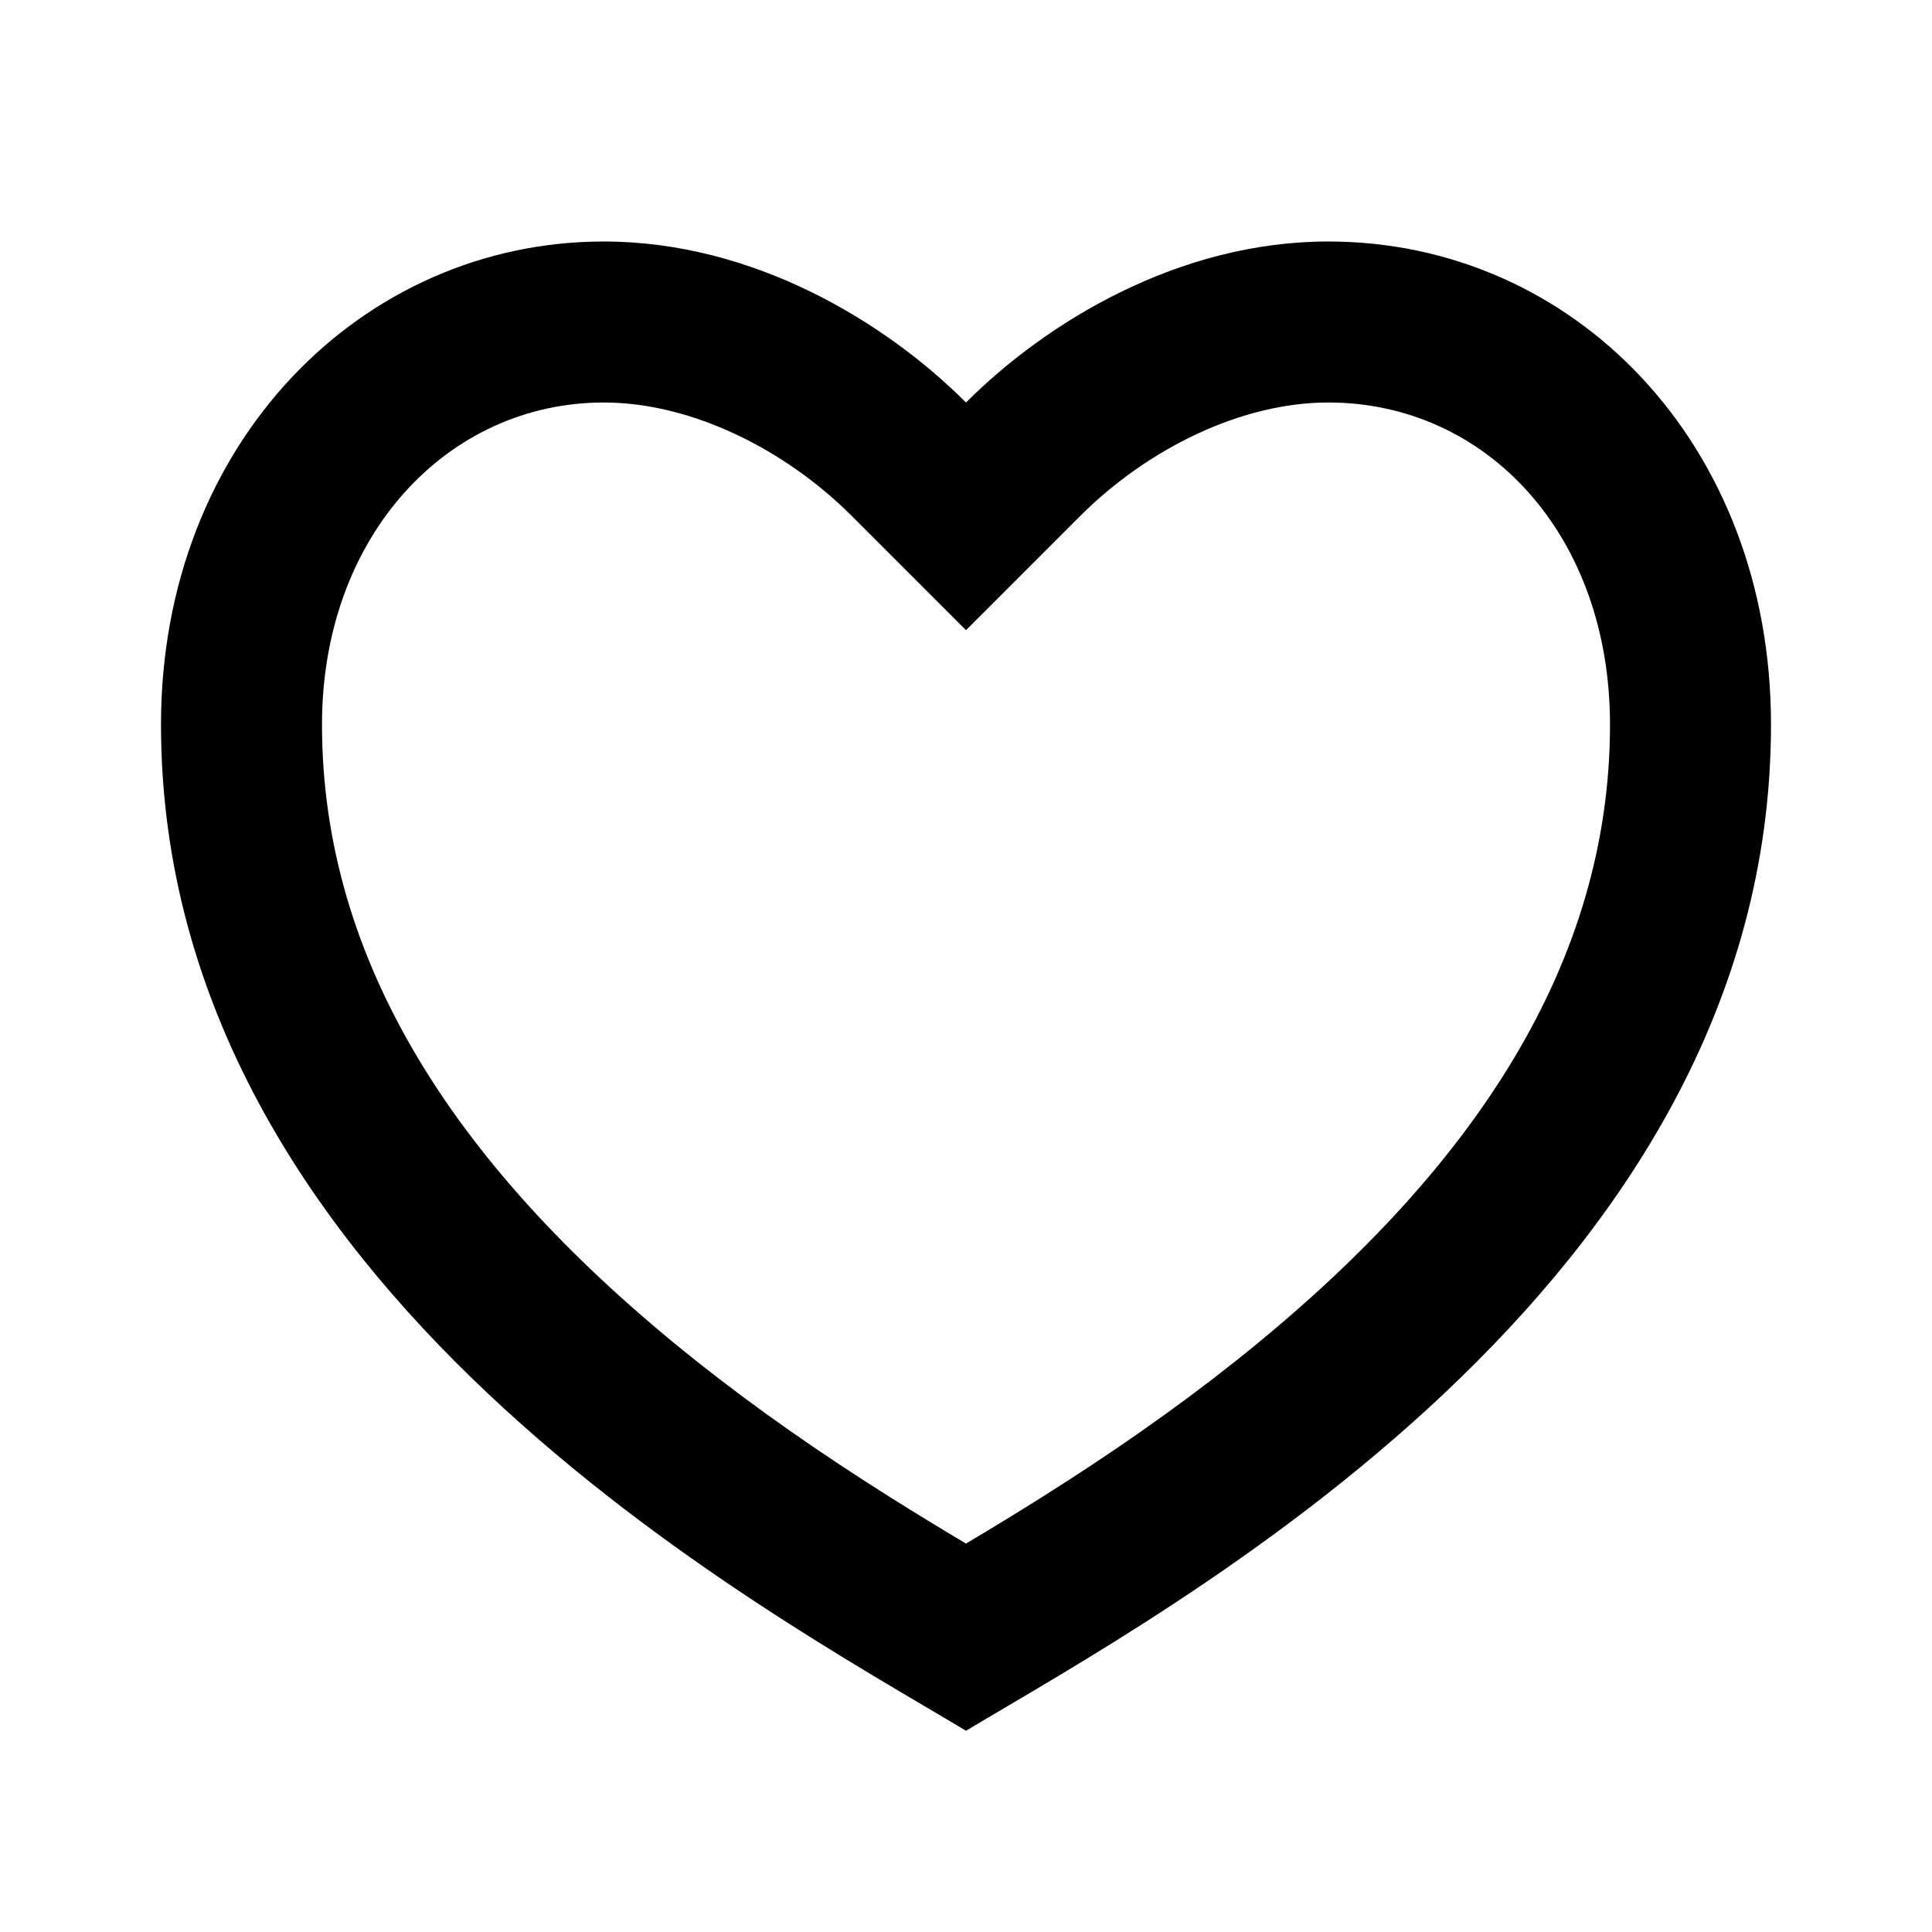
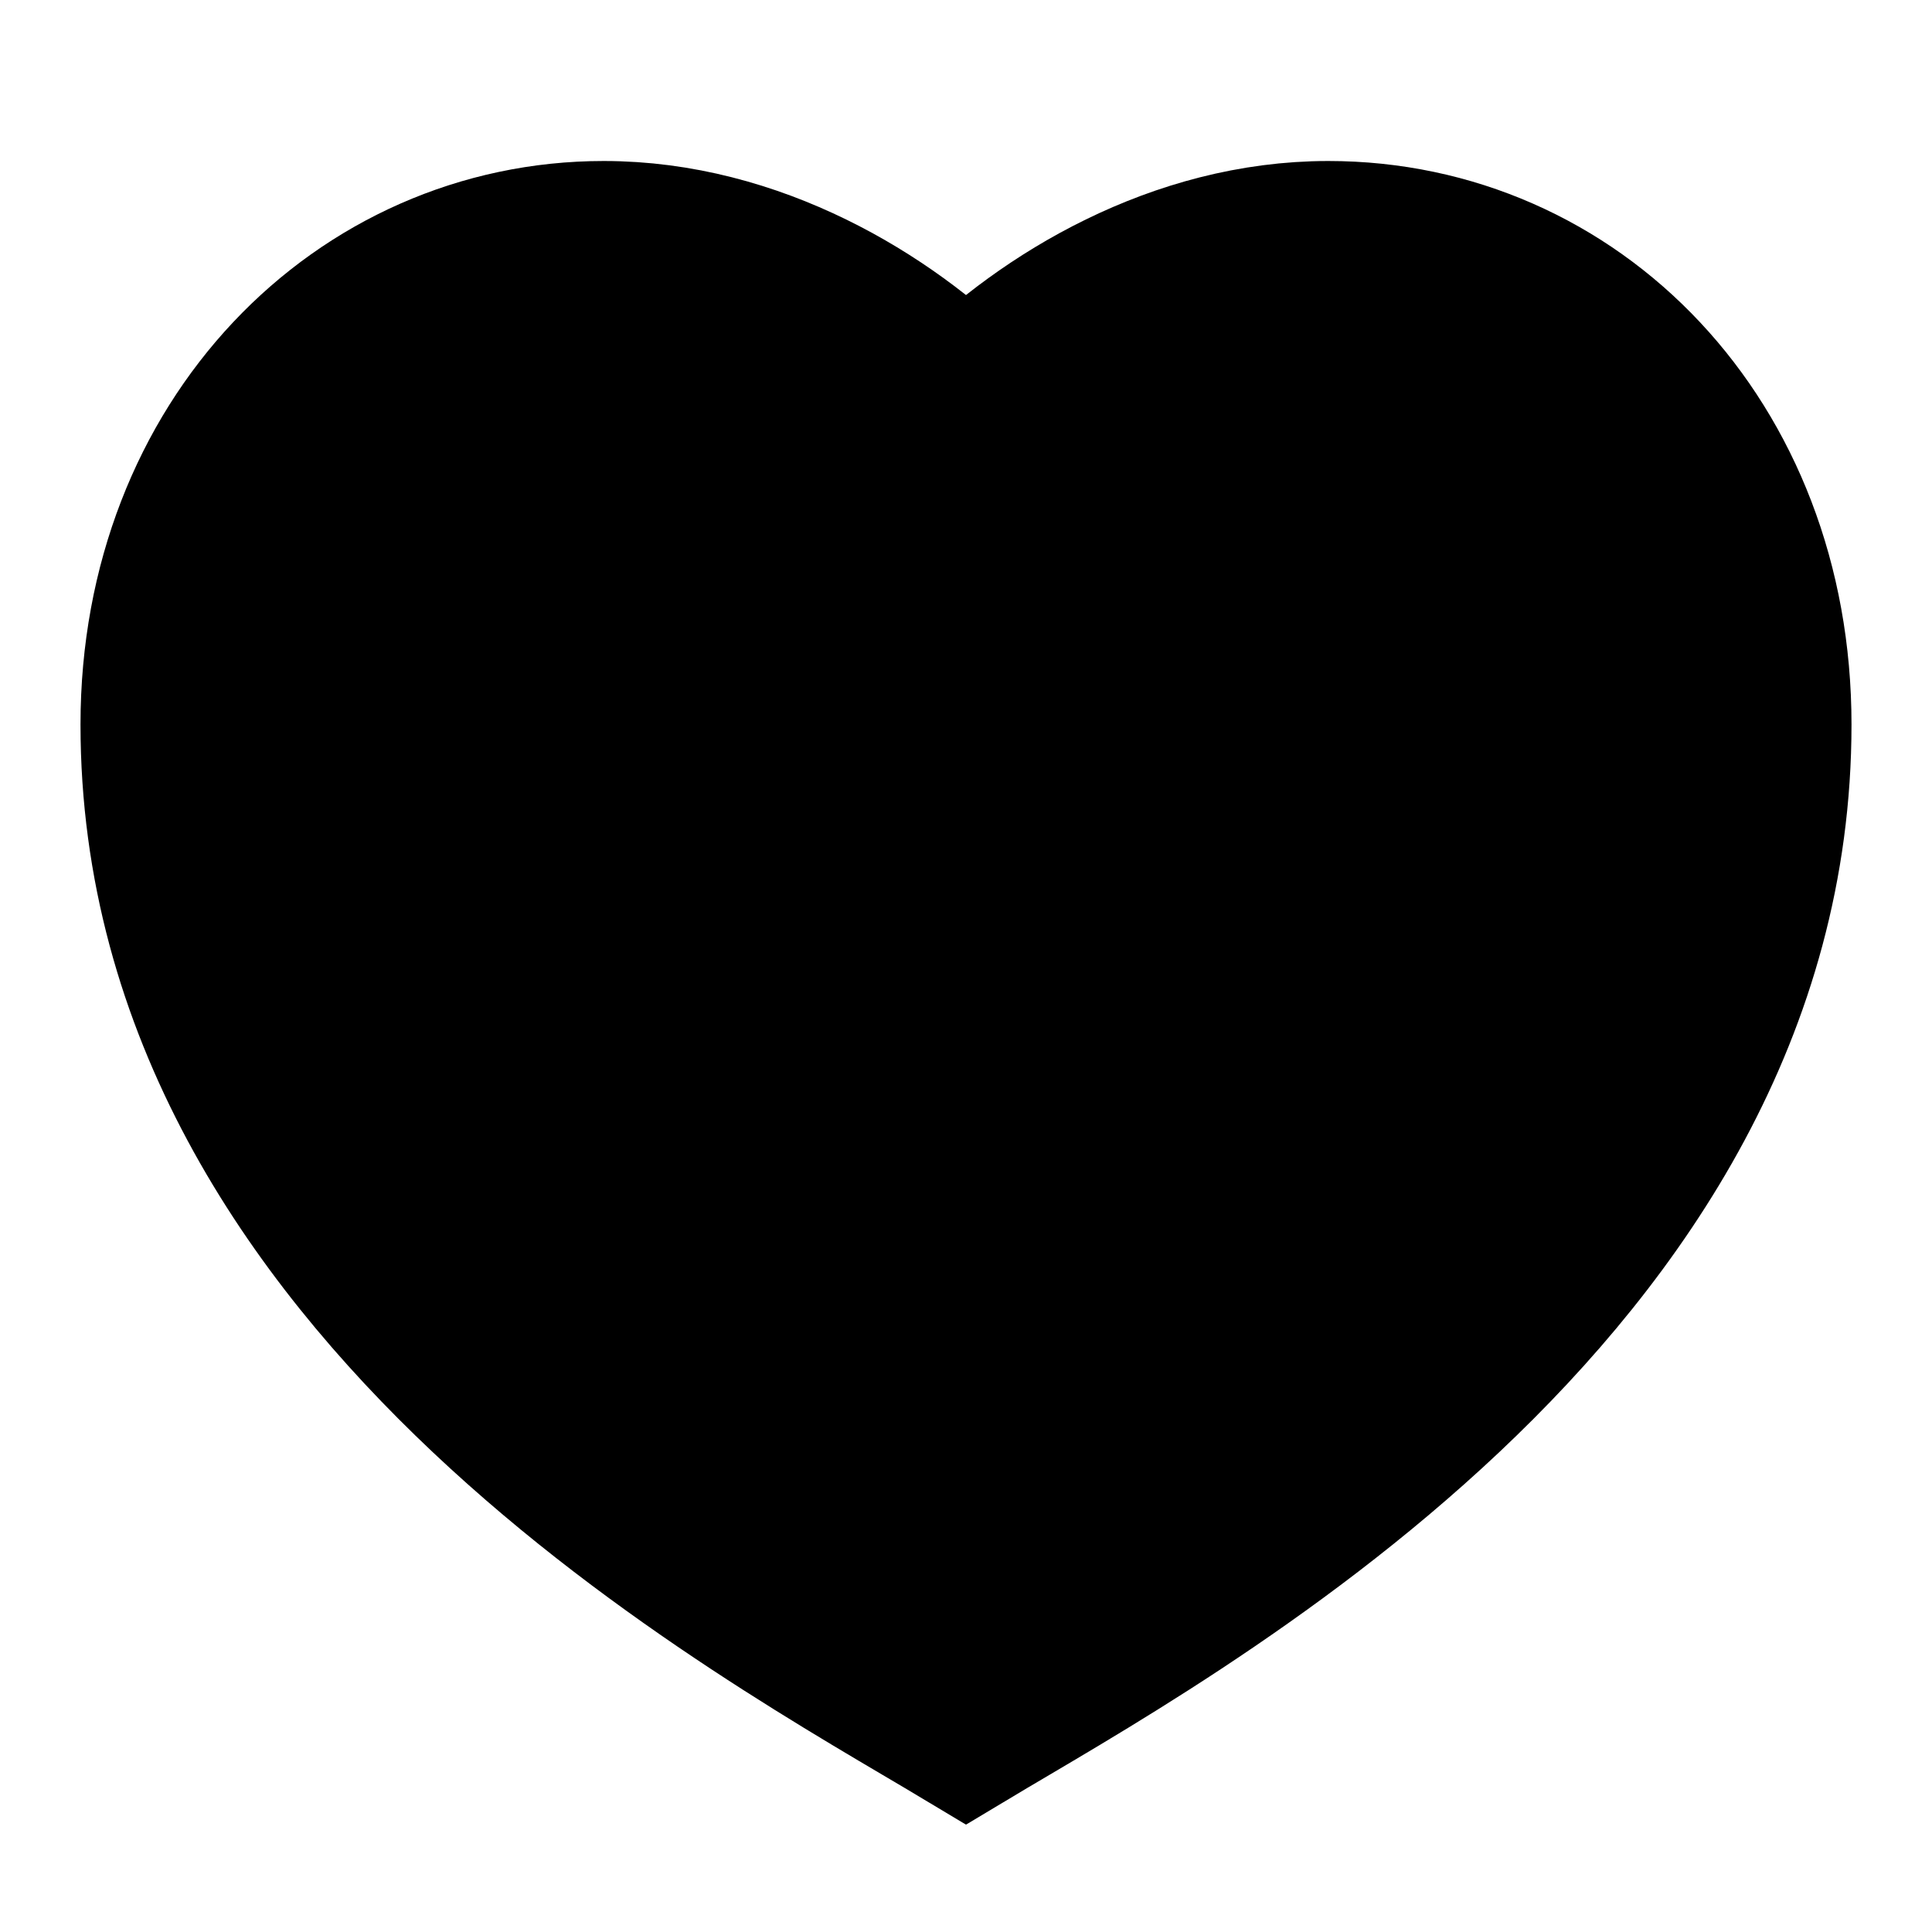
<svg xmlns="http://www.w3.org/2000/svg" width="24" height="24" viewBox="0 0 24 24" fill="none">
-   <path d="M16.5 3C19.538 3 22 5.5 22 9C22 16 14.5 20 12 21.5C9.5 20 2 16 2 9C2 5.5 4.5 3 7.5 3C9.36 3 11 4 12 5C13 4 14.64 3 16.5 3ZM12.934 18.604C13.816 18.049 14.61 17.495 15.355 16.903C18.334 14.533 20 11.944 20 9C20 6.641 18.463 5 16.5 5C15.424 5 14.259 5.569 13.414 6.414L12 7.828L10.586 6.414C9.741 5.569 8.576 5 7.5 5C5.559 5 4 6.657 4 9C4 11.944 5.666 14.533 8.645 16.903C9.39 17.495 10.184 18.049 11.066 18.604C11.365 18.792 11.661 18.973 12 19.175C12.339 18.973 12.635 18.792 12.934 18.604Z" fill="currentColor" />
+   <path d="M16.5 3C19.538 3 22 5.5 22 9C22 16 14.5 20 12 21.5C9.5 20 2 16 2 9C2 5.5 4.5 3 7.5 3C9.36 3 11 4 12 5C13 4 14.64 3 16.5 3Z" fill="currentColor" stroke="currentColor" stroke-width="2" />
</svg>
